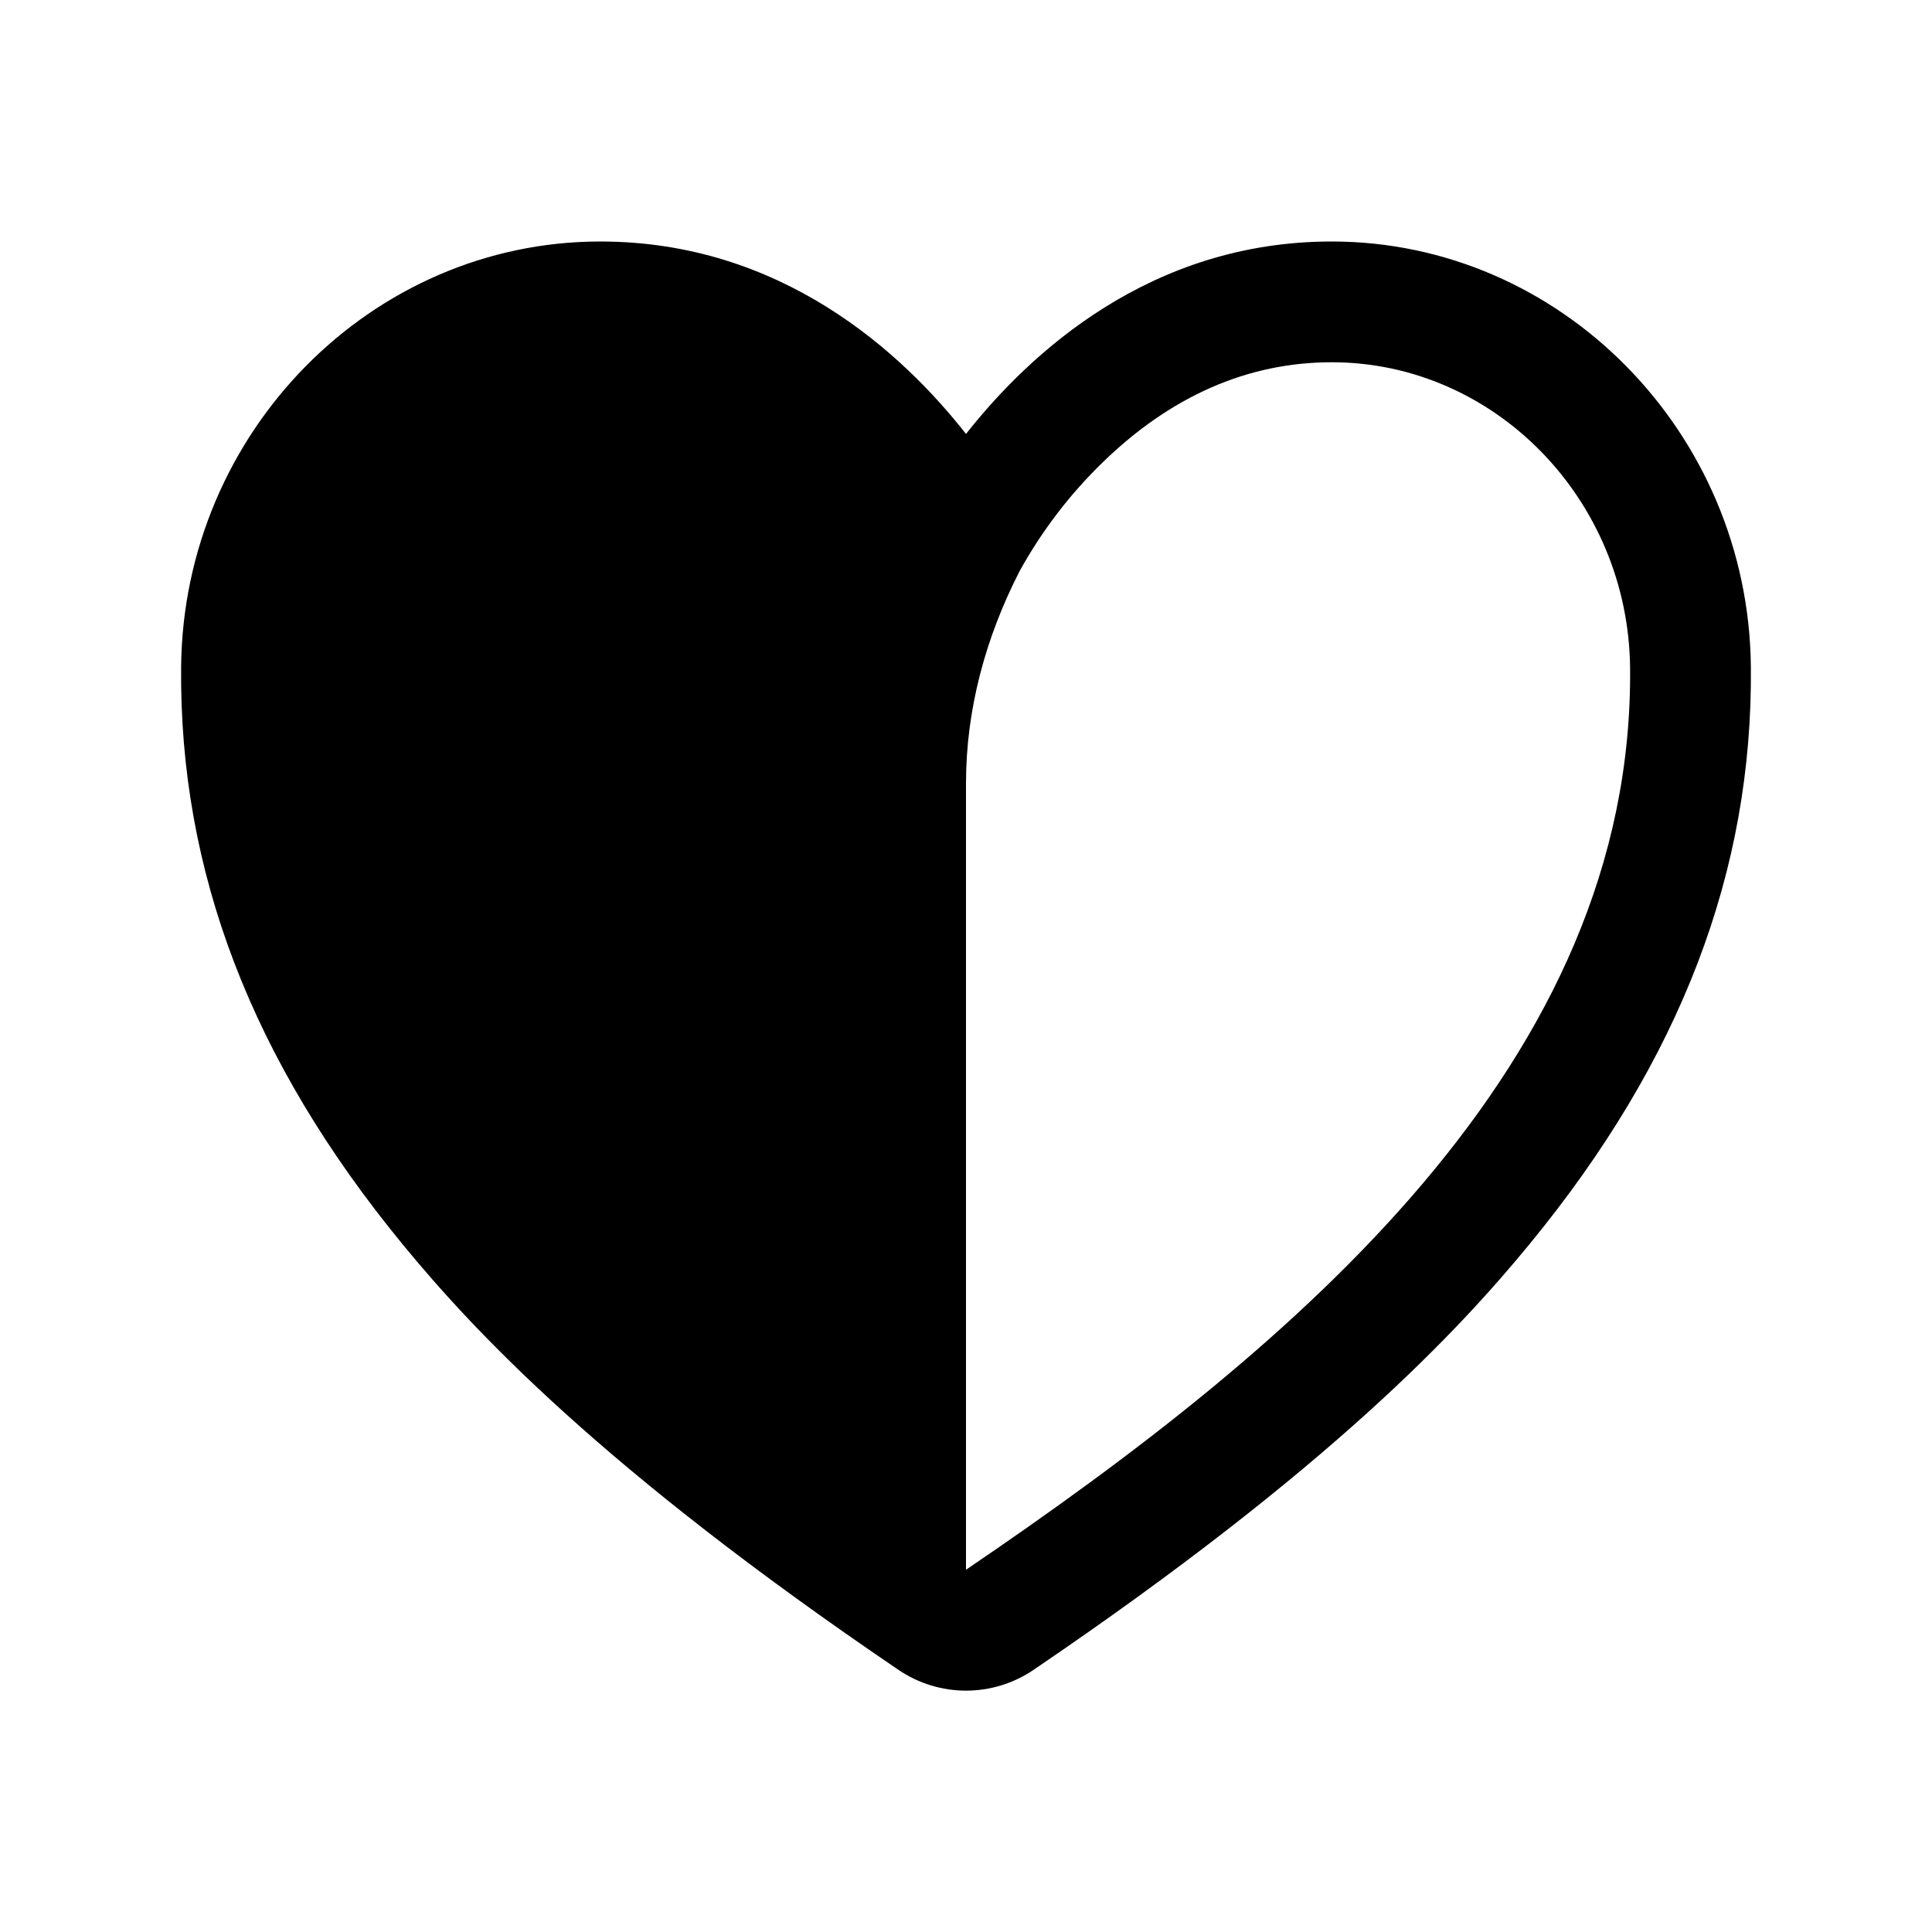
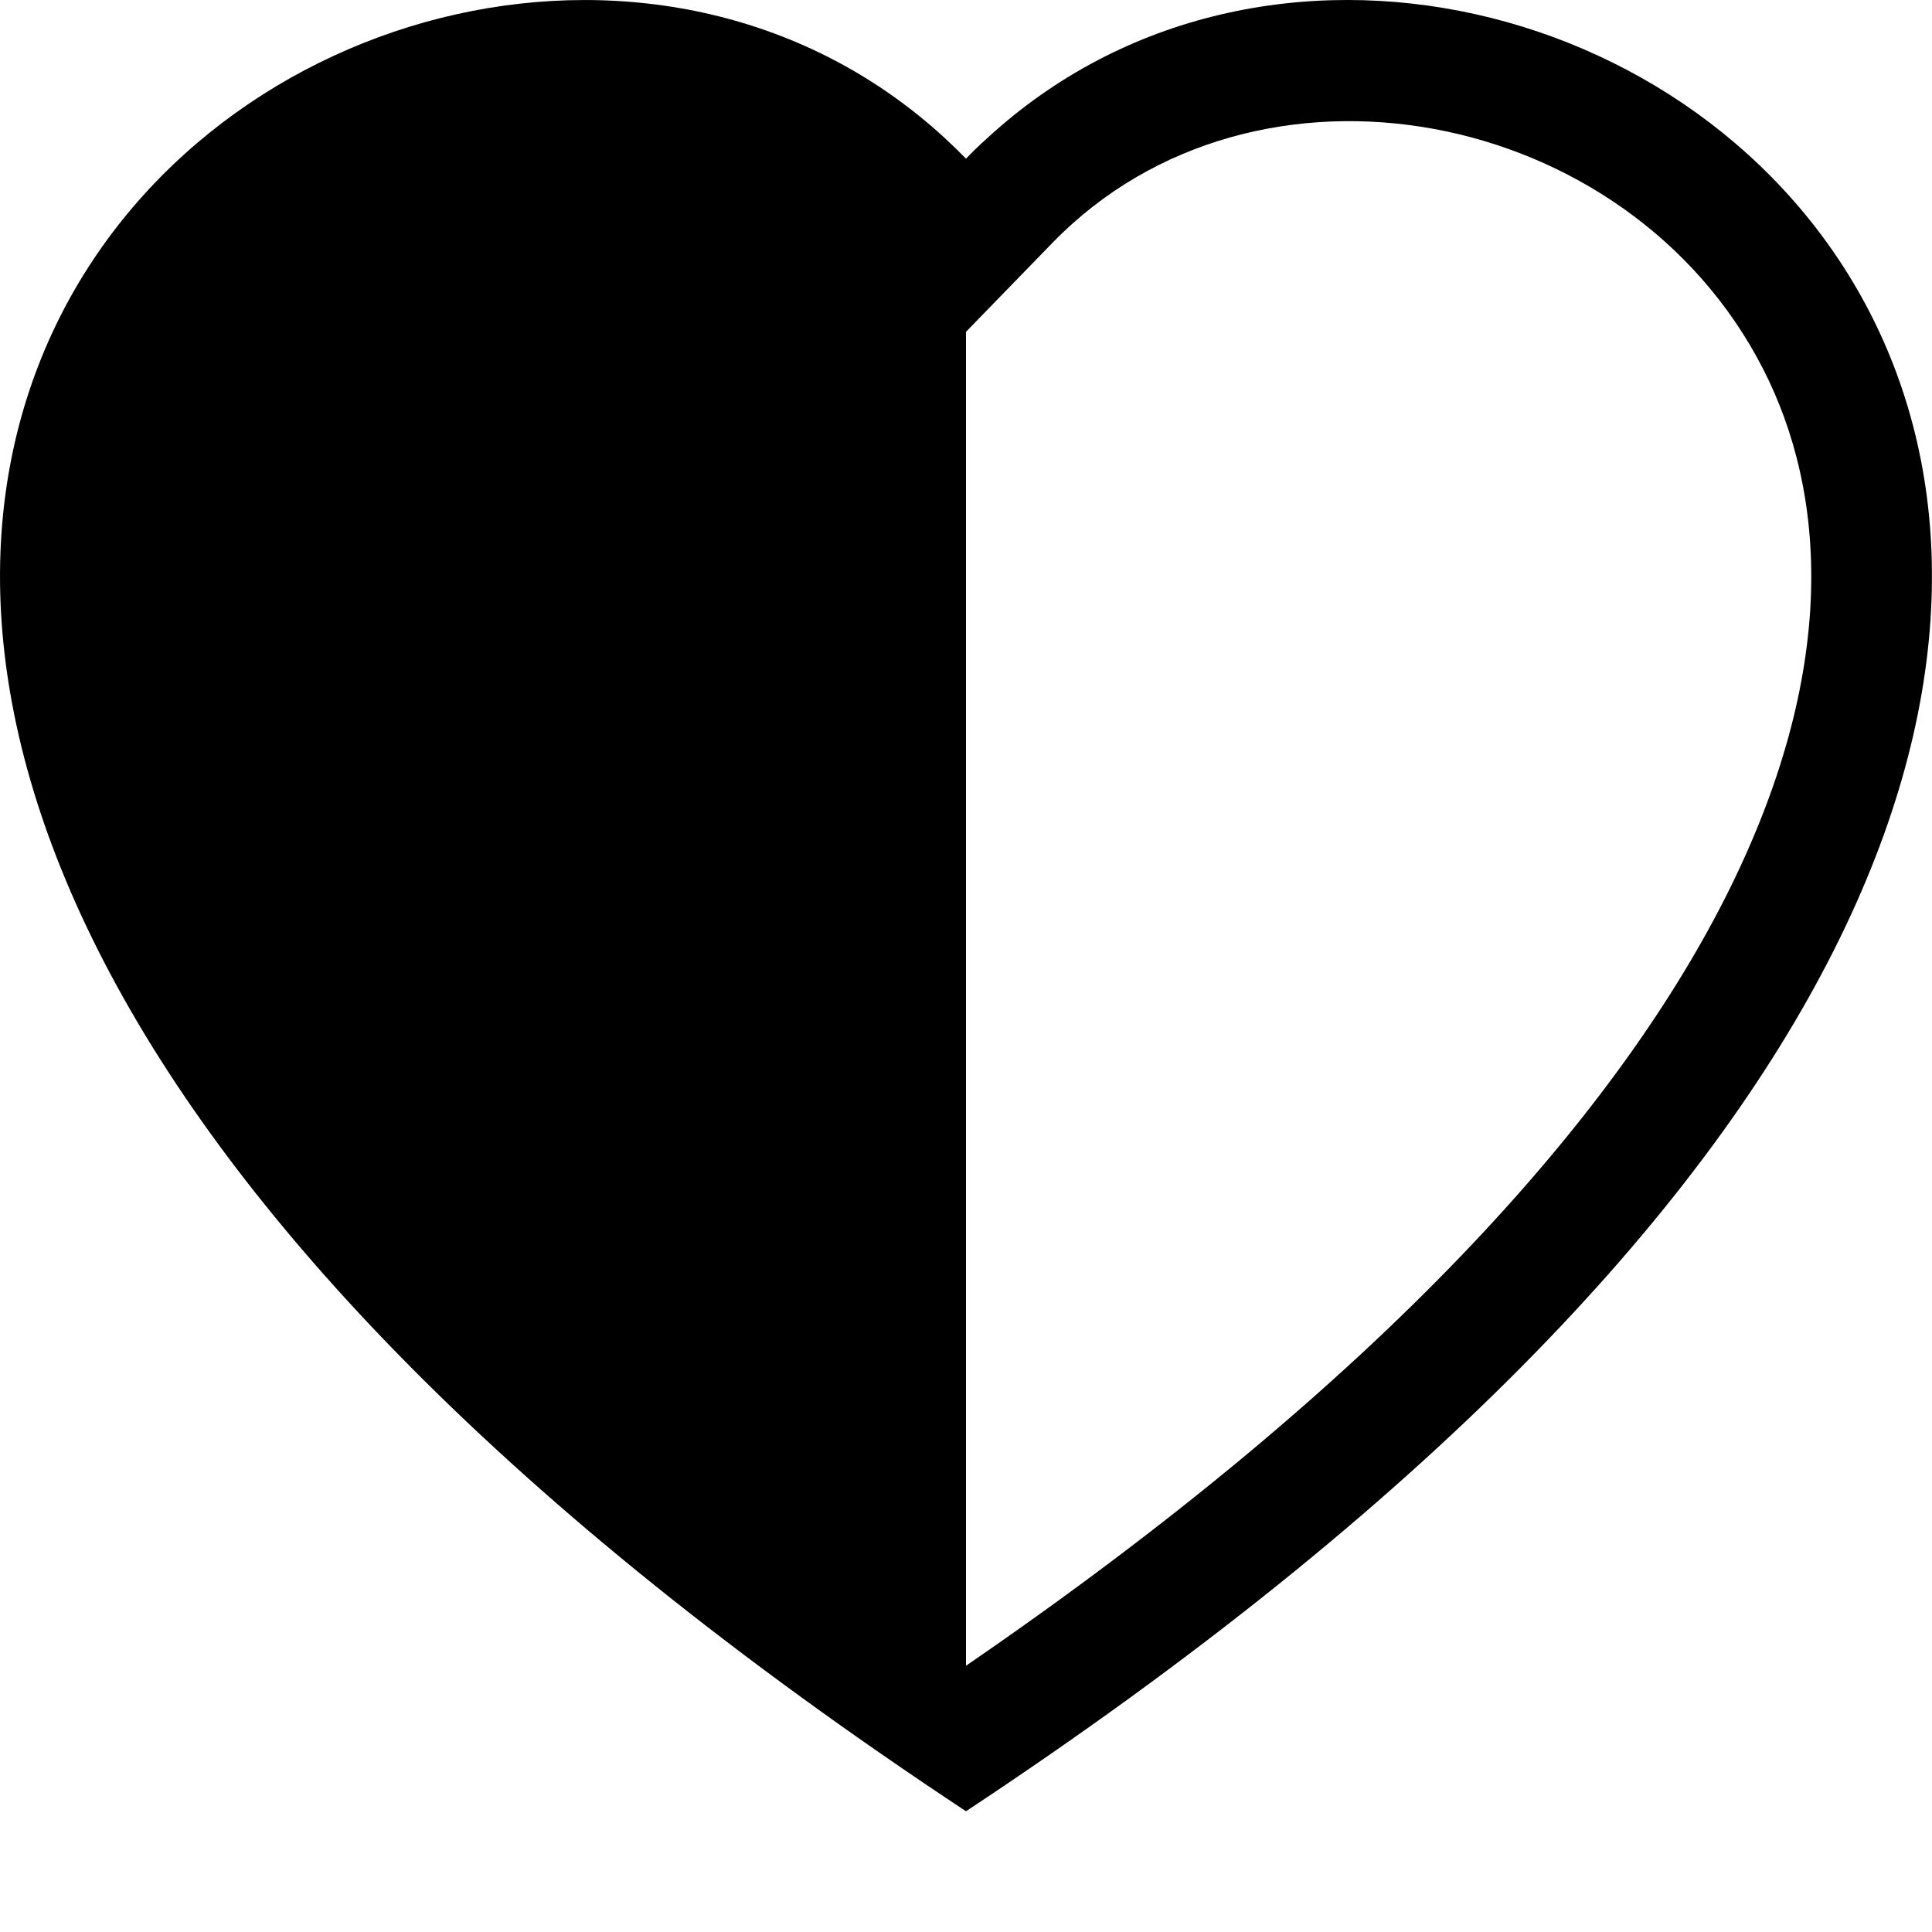
- <svg xmlns="http://www.w3.org/2000/svg" width="512" height="512" viewBox="0 0 512 512">
-   <path d="M352.92,64c-48.09,0-80,29.54-96.92,51-16.88-21.49-48.83-51-96.92-51C98.46,64,48.63,114.54,48,176.65c-.54,54.21,18.63,104.27,58.61,153,18.77,22.88,52.8,59.46,131.39,112.81a31.84,31.84,0,0,0,36,0c78.59-53.35,112.62-89.93,131.39-112.81,40-48.74,59.15-98.8,58.61-153C463.37,114.54,413.54,64,352.92,64ZM256,416V207.58c0-19.63,5.23-38.76,14.21-56.22a1.19,1.19,0,0,1,.08-.16,123,123,0,0,1,21.77-28.51C310.19,105,330.66,96,352.92,96c43.15,0,78.62,36.32,79.07,81C433,281.61,343.63,356.51,256,416Z" />
+ <svg xmlns="http://www.w3.org/2000/svg" width="16" height="16" fill="currentColor" class="bi bi-heart-half" viewBox="0 0 16 16">
+   <path d="M8 2.748v11.047c3.452-2.368 5.365-4.542 6.286-6.357.955-1.886.838-3.362.314-4.385C13.486.878 10.4.28 8.717 2.01zM8 15C-7.333 4.868 3.279-3.04 7.824 1.143q.09.083.176.171a3 3 0 0 1 .176-.17C12.72-3.042 23.333 4.867 8 15" />
</svg>
